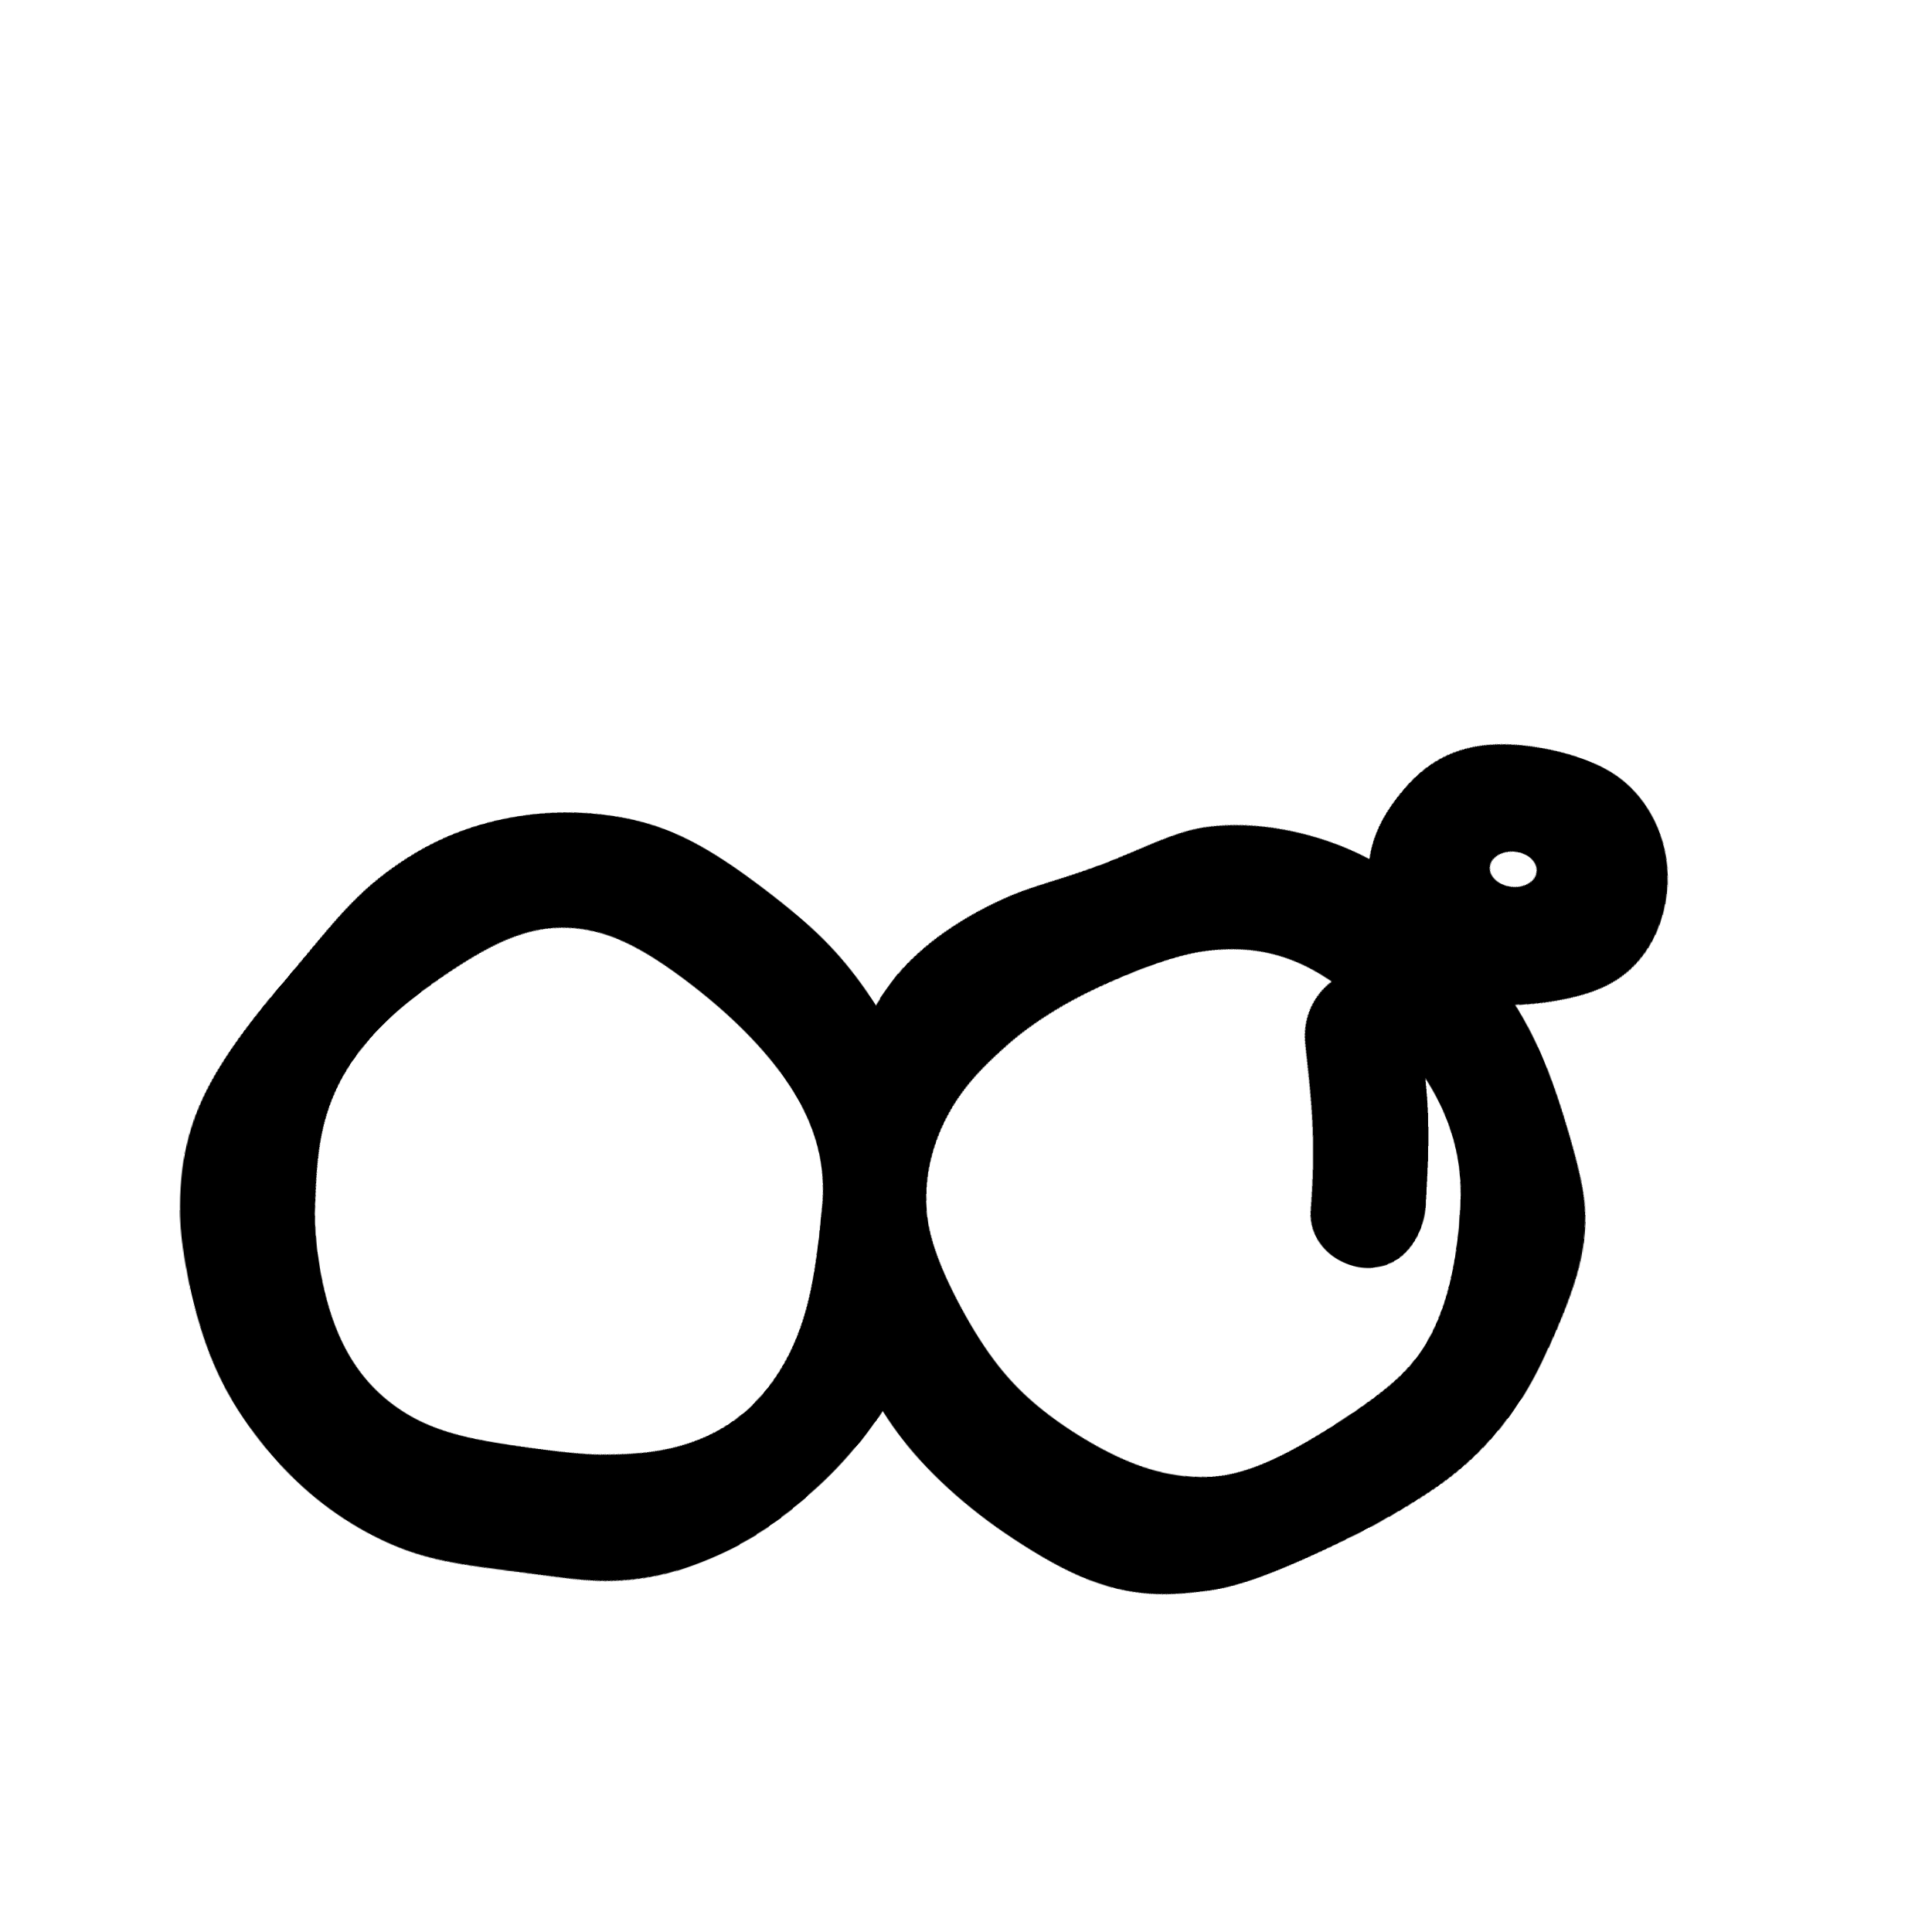
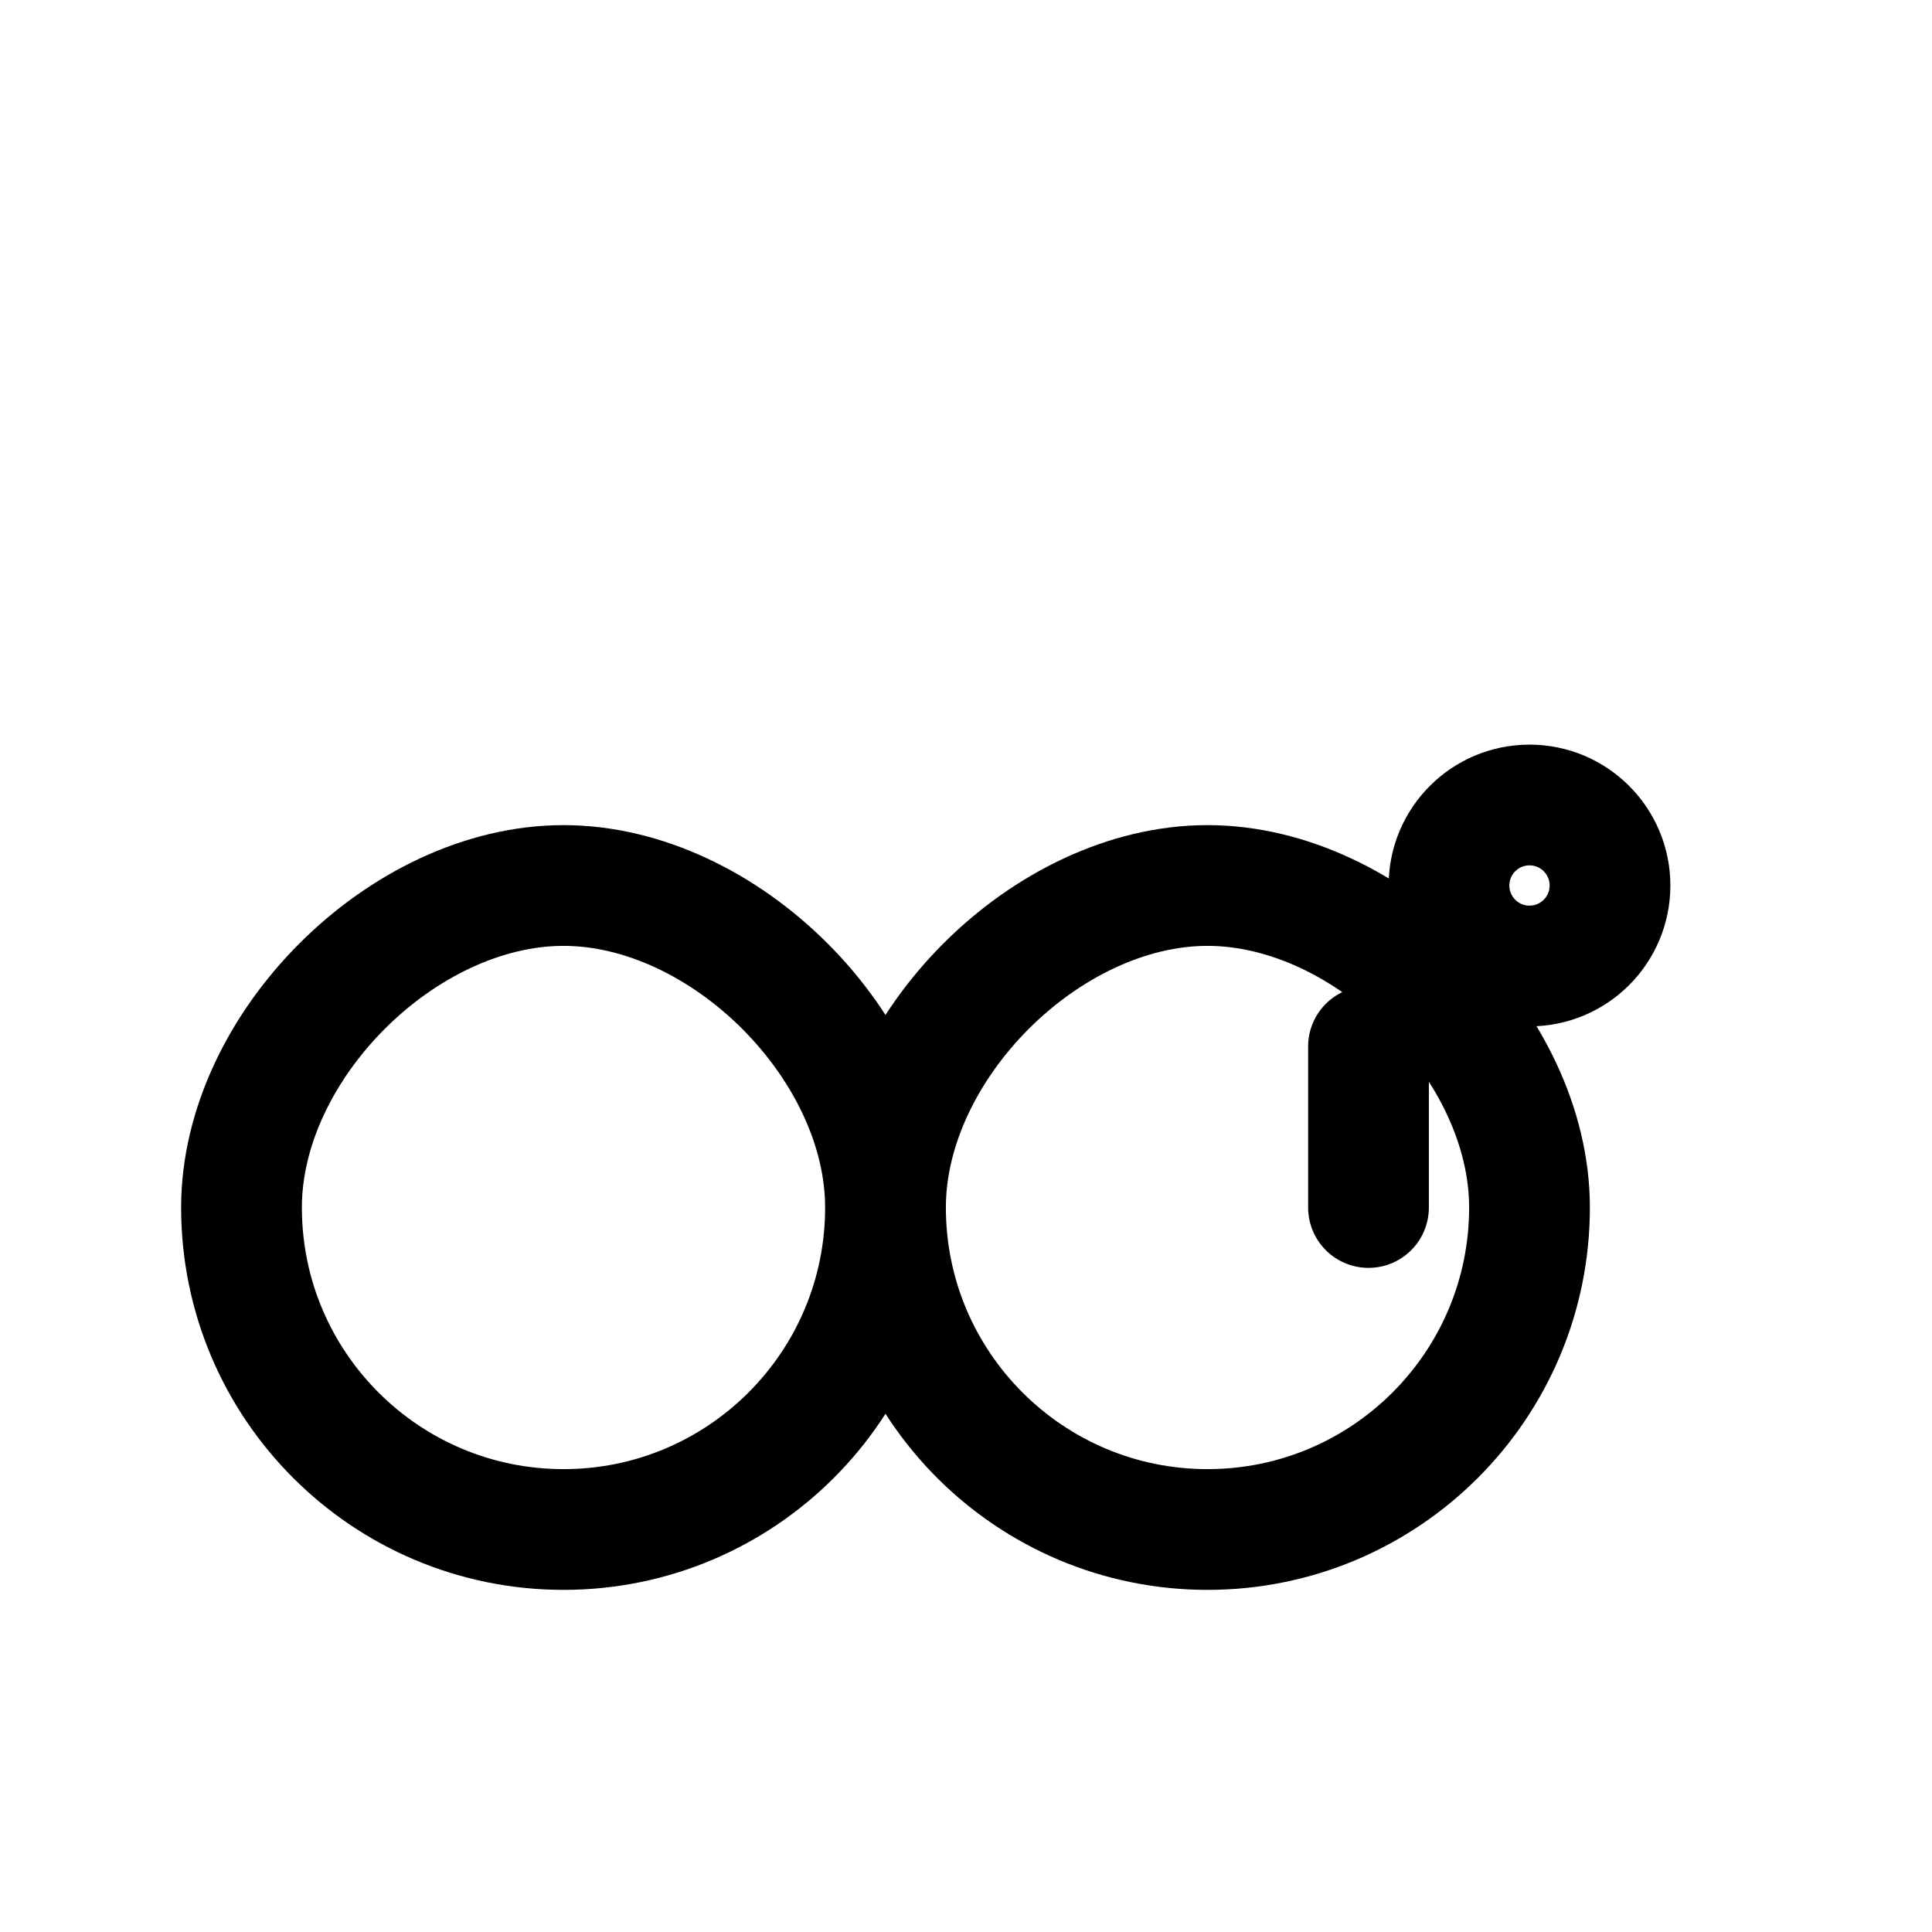
<svg xmlns="http://www.w3.org/2000/svg" viewBox="0 0 24 24" fill="none" stroke="currentColor" stroke-width="1.5" stroke-linecap="round" stroke-linejoin="round">
-   <defs>
-     <filter id="boil" x="-10%" y="-10%" width="120%" height="120%">
-       <feTurbulence type="fractalNoise" baseFrequency="0.2" numOctaves="2" result="noise">
-         <animate attributeName="seed" values="0;1;2;3;4;5" dur="0.6s" repeatCount="indefinite" calcMode="discrete" />
-       </feTurbulence>
-       <feDisplacementMap in="SourceGraphic" in2="noise" scale="1.0" />
-     </filter>
-   </defs>
-   <g filter="url(#boil)">
-     <path d="M3 15a4 4 0 1 0 8 0c0-2-2-4-4-4s-4 2-4 4zm8 0a4 4 0 1 0 8 0c0-2-2-4-4-4s-4 2-4 4zM17 15v-2" />
-     <circle cx="19" cy="11" r="1" />
-   </g>
+   <path d="M3 15a4 4 0 1 0 8 0c0-2-2-4-4-4s-4 2-4 4zm8 0a4 4 0 1 0 8 0c0-2-2-4-4-4s-4 2-4 4zM17 15v-2" />
+   <circle cx="19" cy="11" r="1" />
</svg>
